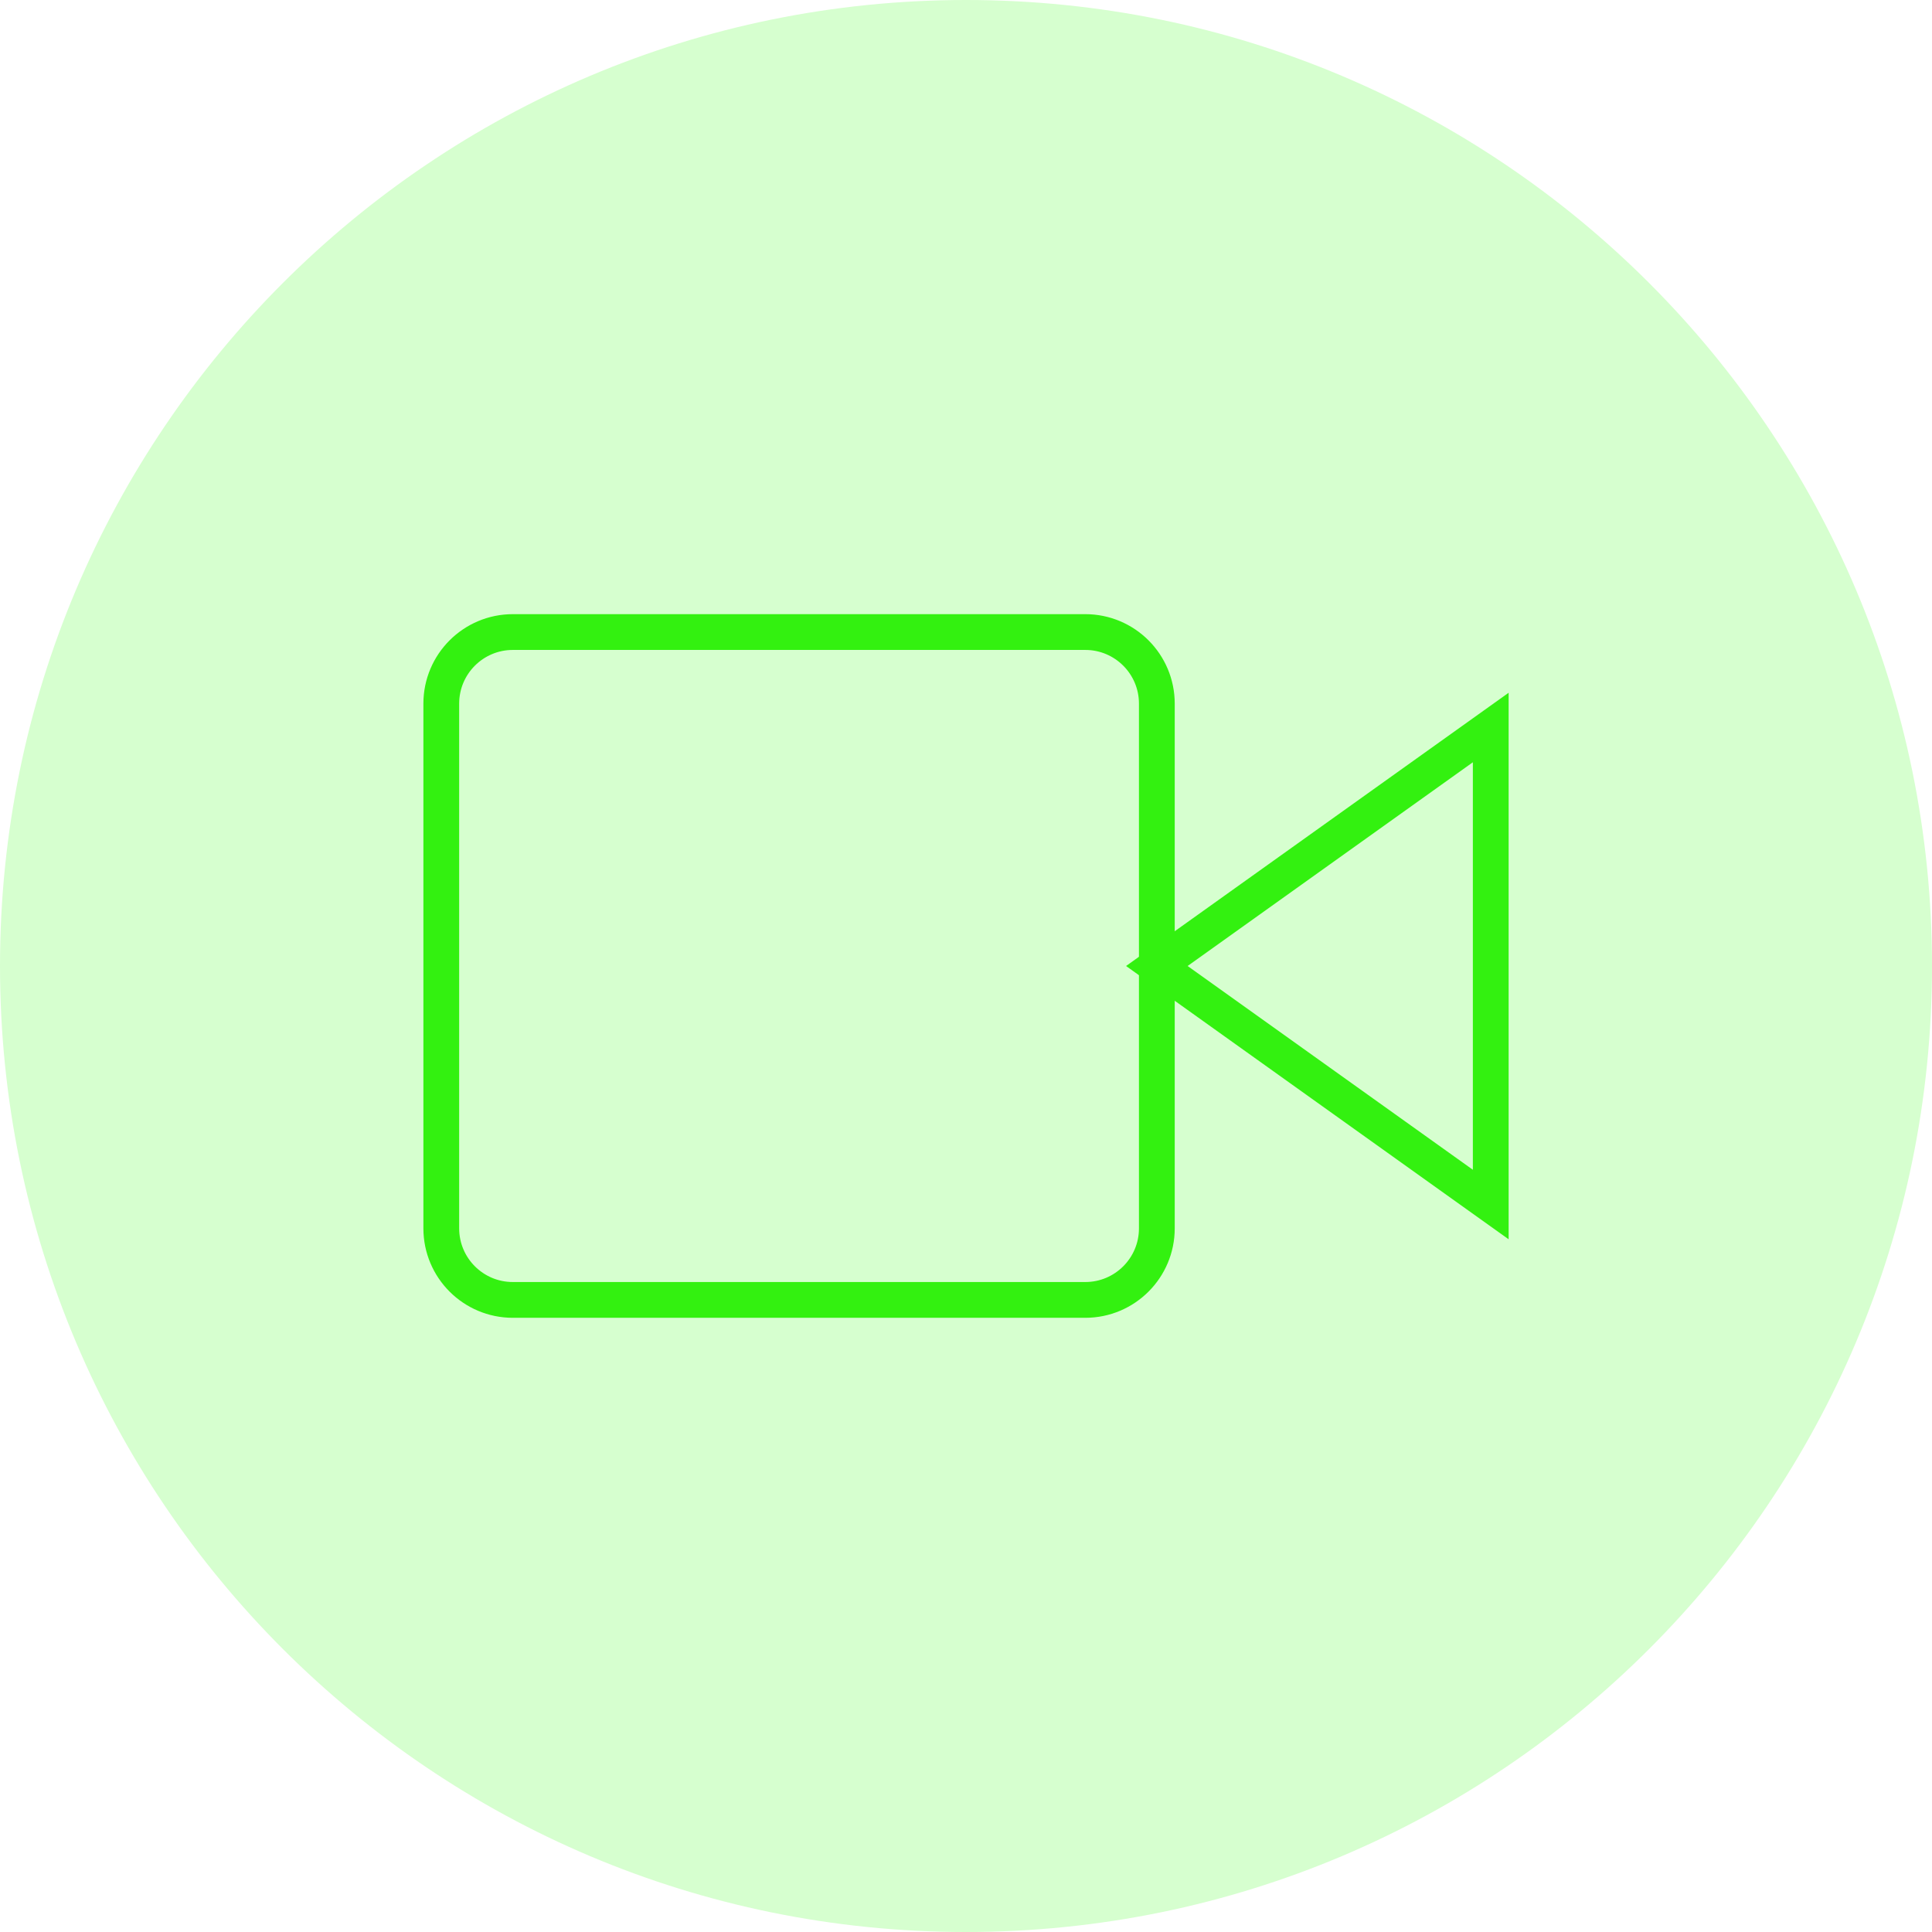
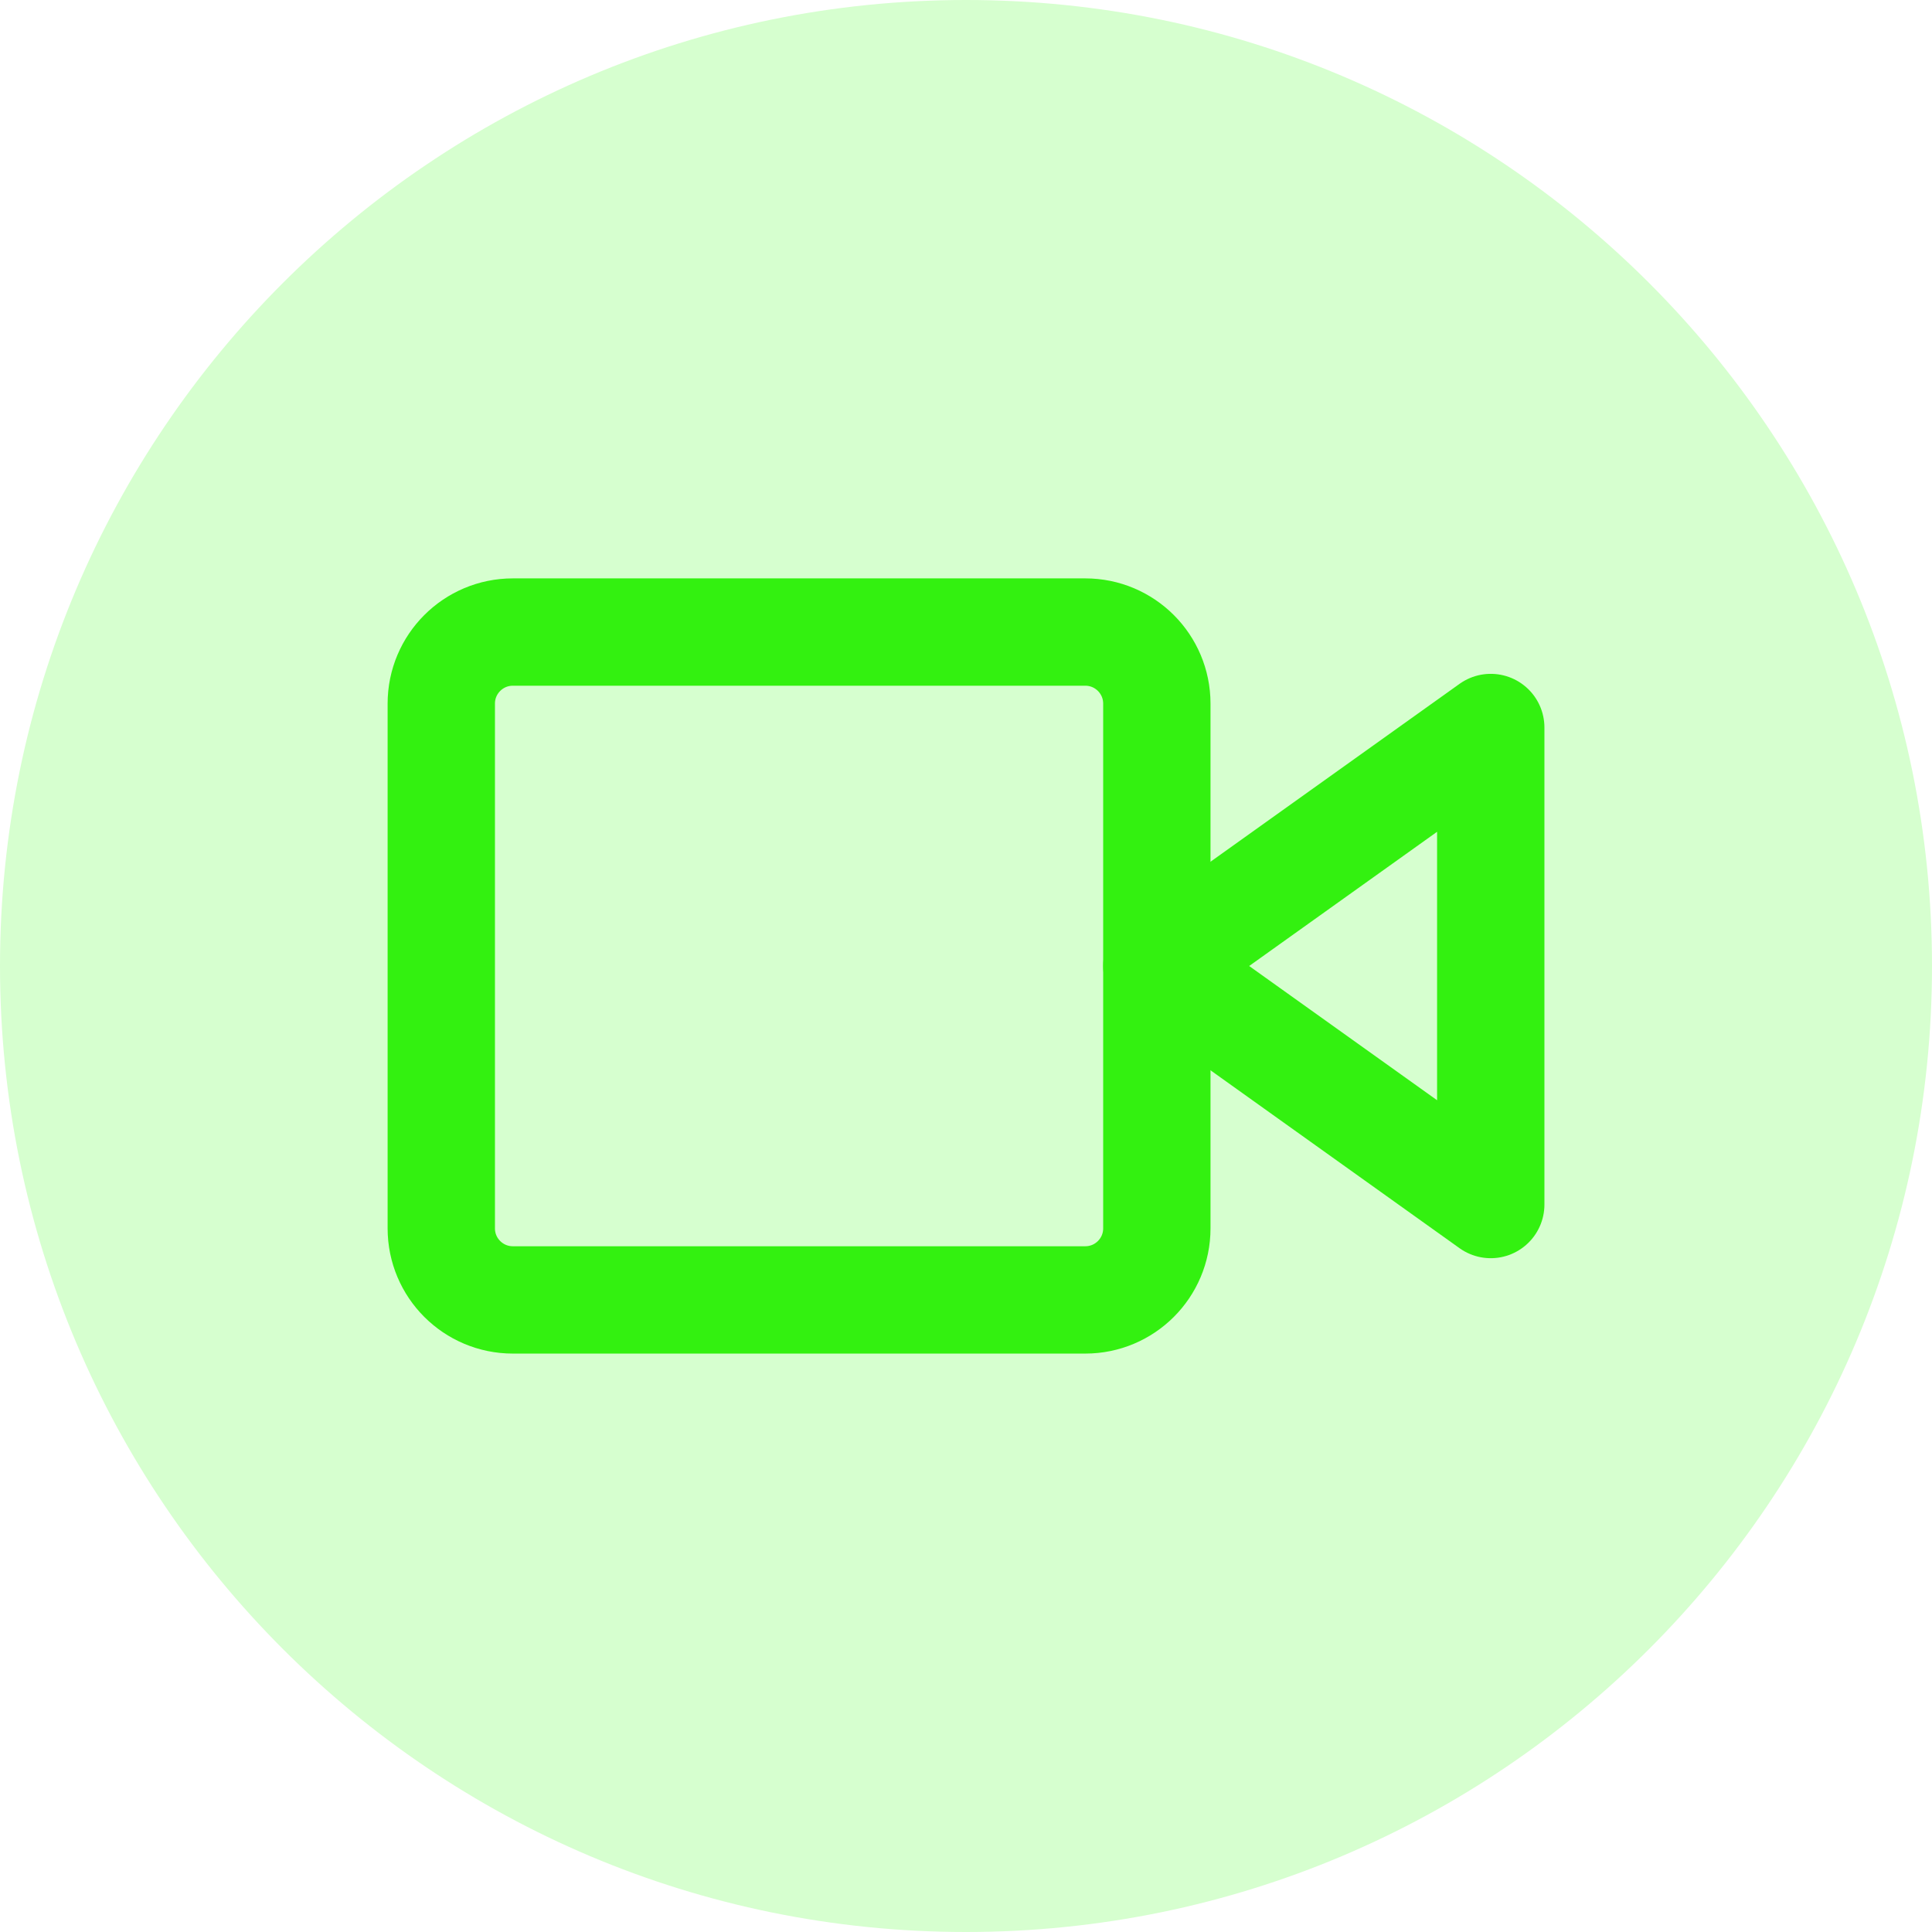
<svg xmlns="http://www.w3.org/2000/svg" width="54" height="54" viewBox="0 0 54 54" fill="none">
  <rect width="54" height="54" rx="27" fill="#D6FFCF" />
-   <path fillRule="evenodd" clipRule="evenodd" d="M41.667 20.334L32.334 27L41.667 33.667V20.334V20.334Z" stroke="#33F110" strokeWidth="3" strokeLinecap="round" strokeLinejoin="round" />
-   <path fillRule="evenodd" clipRule="evenodd" d="M12.334 19.666C12.334 18.562 13.229 17.666 14.334 17.666H30.334C31.439 17.666 32.334 18.562 32.334 19.666V34.333C32.334 35.438 31.439 36.333 30.334 36.333H14.334C13.229 36.333 12.334 35.438 12.334 34.333V19.666Z" stroke="#33F110" strokeWidth="3" strokeLinecap="round" strokeLinejoin="round" />
+   <path fillRule="evenodd" clipRule="evenodd" d="M41.667 20.334L32.334 27L41.667 33.667V20.334V20.334Z" stroke="#33F110" stroke-width="3" stroke-linecap="round" stroke-linejoin="round" />
+   <path fillRule="evenodd" clipRule="evenodd" d="M12.334 19.666C12.334 18.562 13.229 17.666 14.334 17.666H30.334C31.439 17.666 32.334 18.562 32.334 19.666V34.333C32.334 35.438 31.439 36.333 30.334 36.333H14.334C13.229 36.333 12.334 35.438 12.334 34.333V19.666Z" stroke="#33F110" stroke-width="3" stroke-linecap="round" stroke-linejoin="round" />
</svg>
